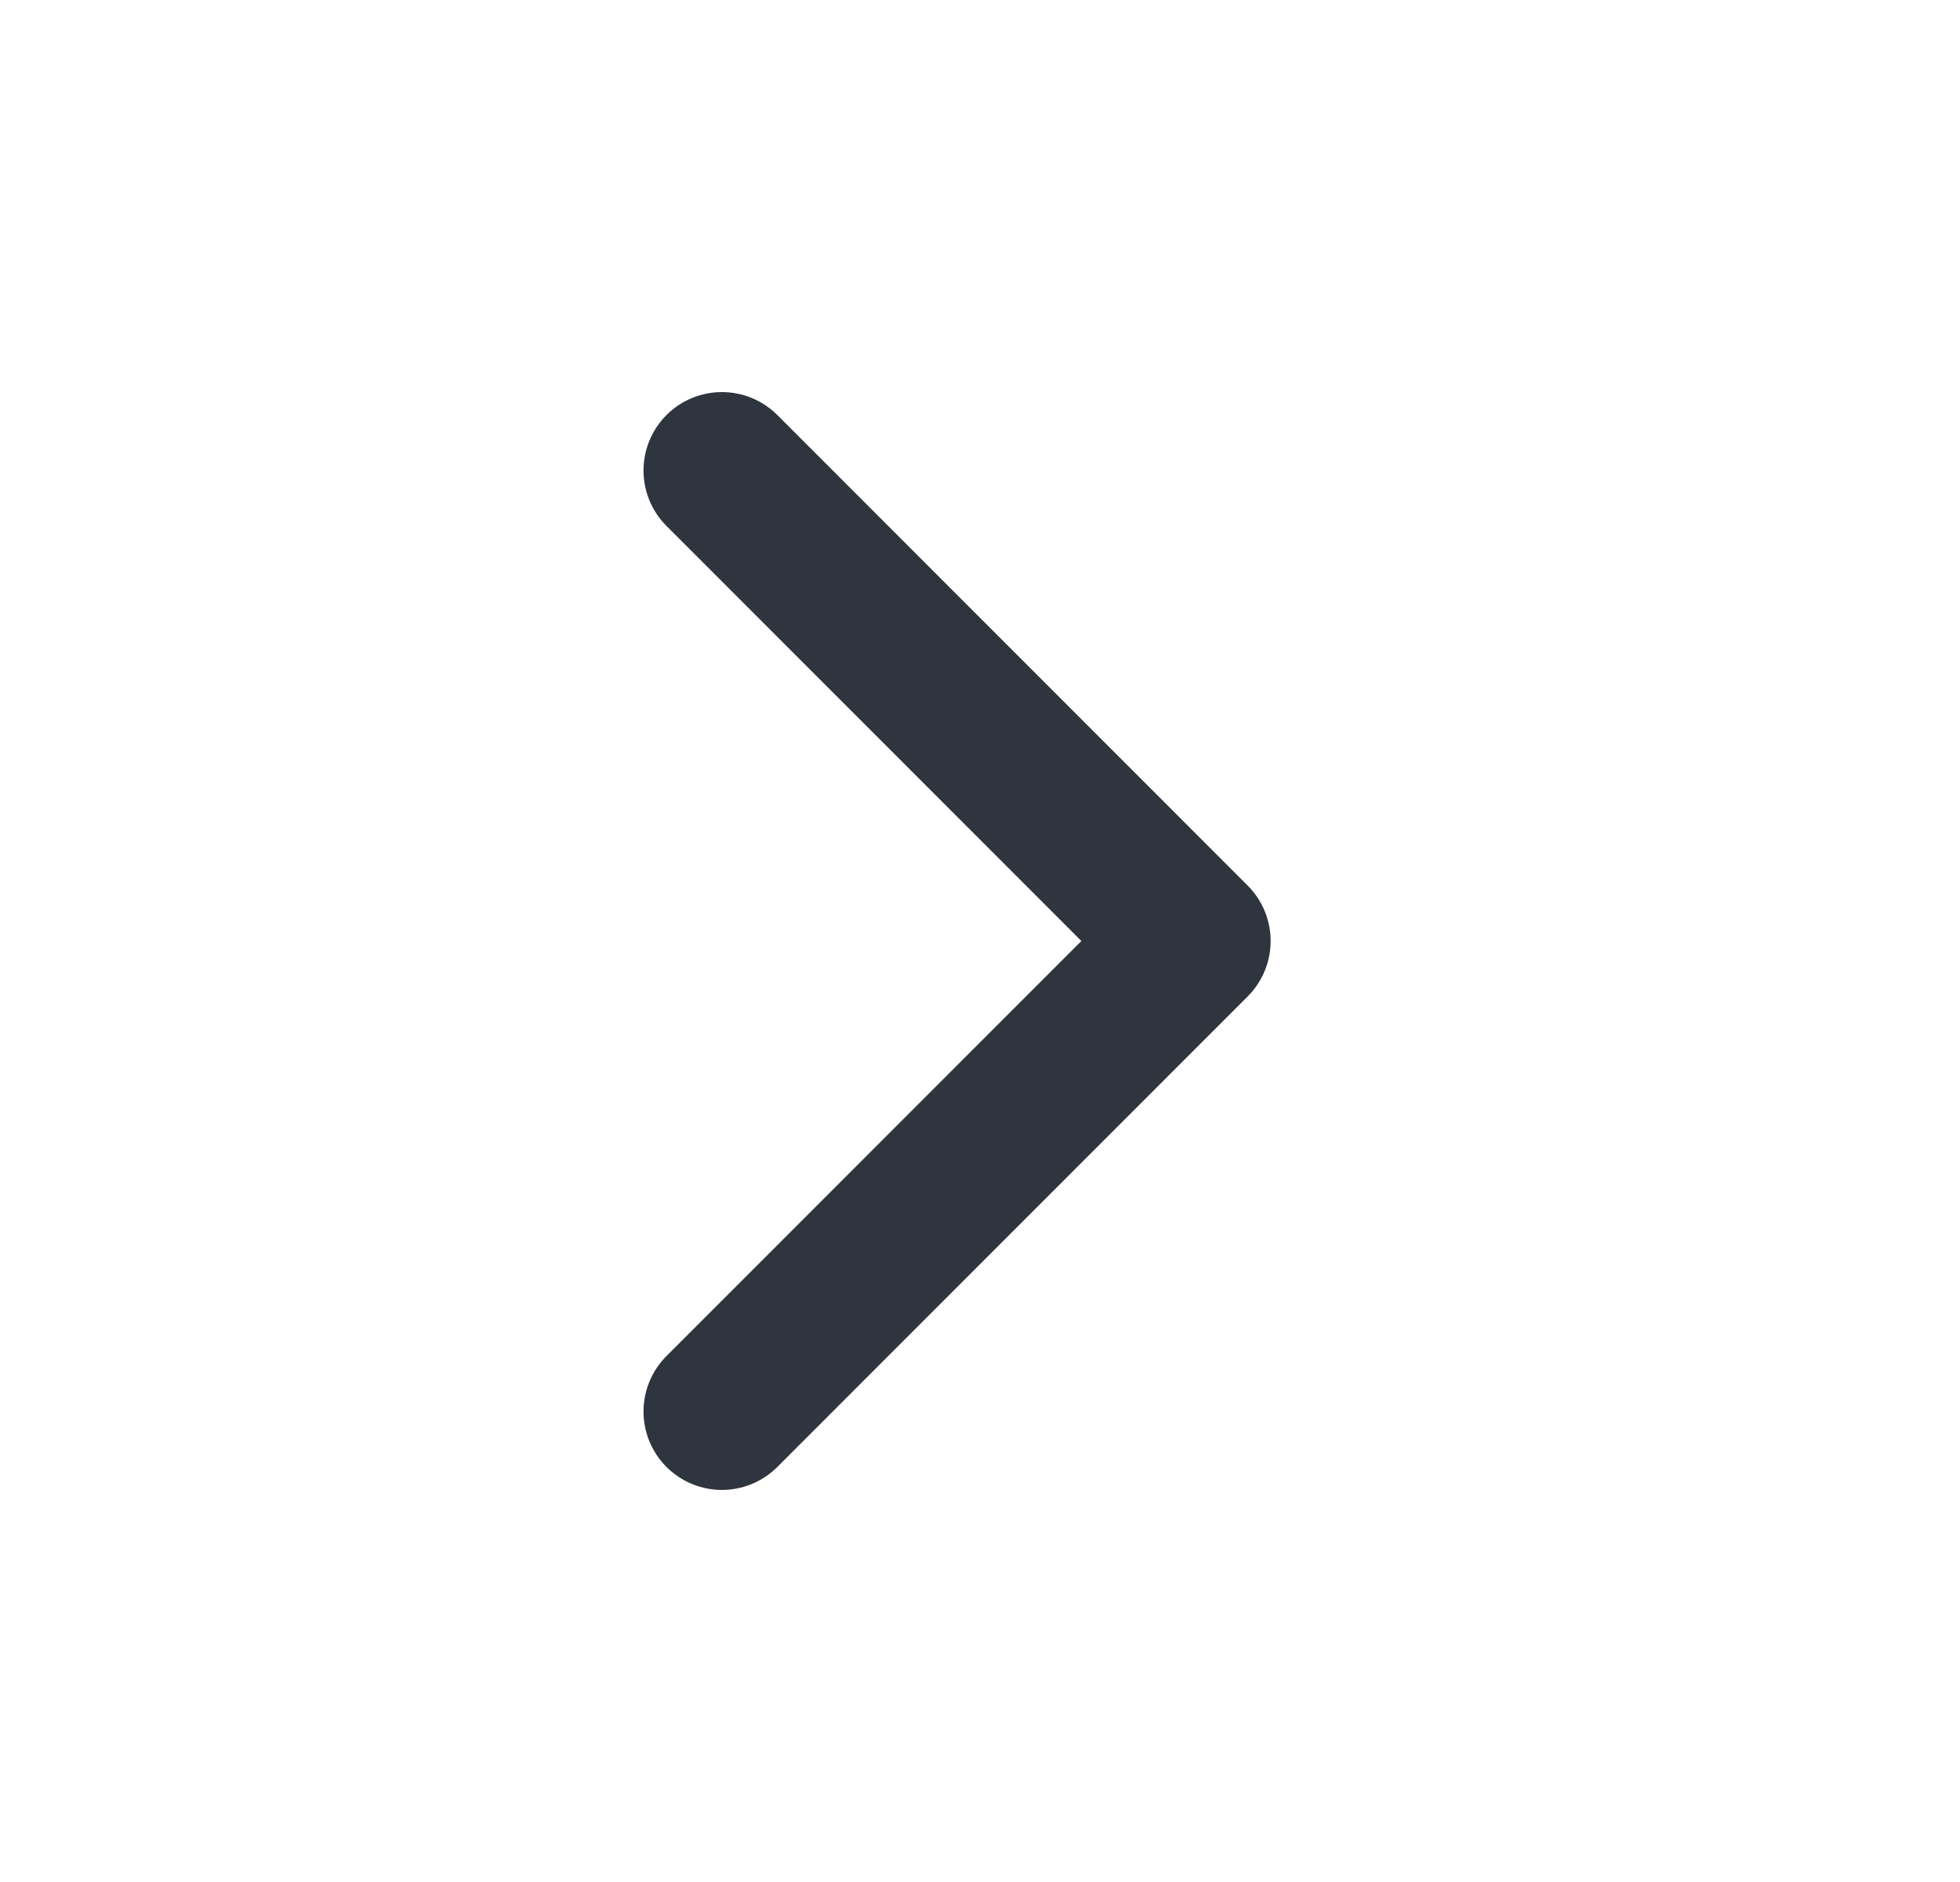
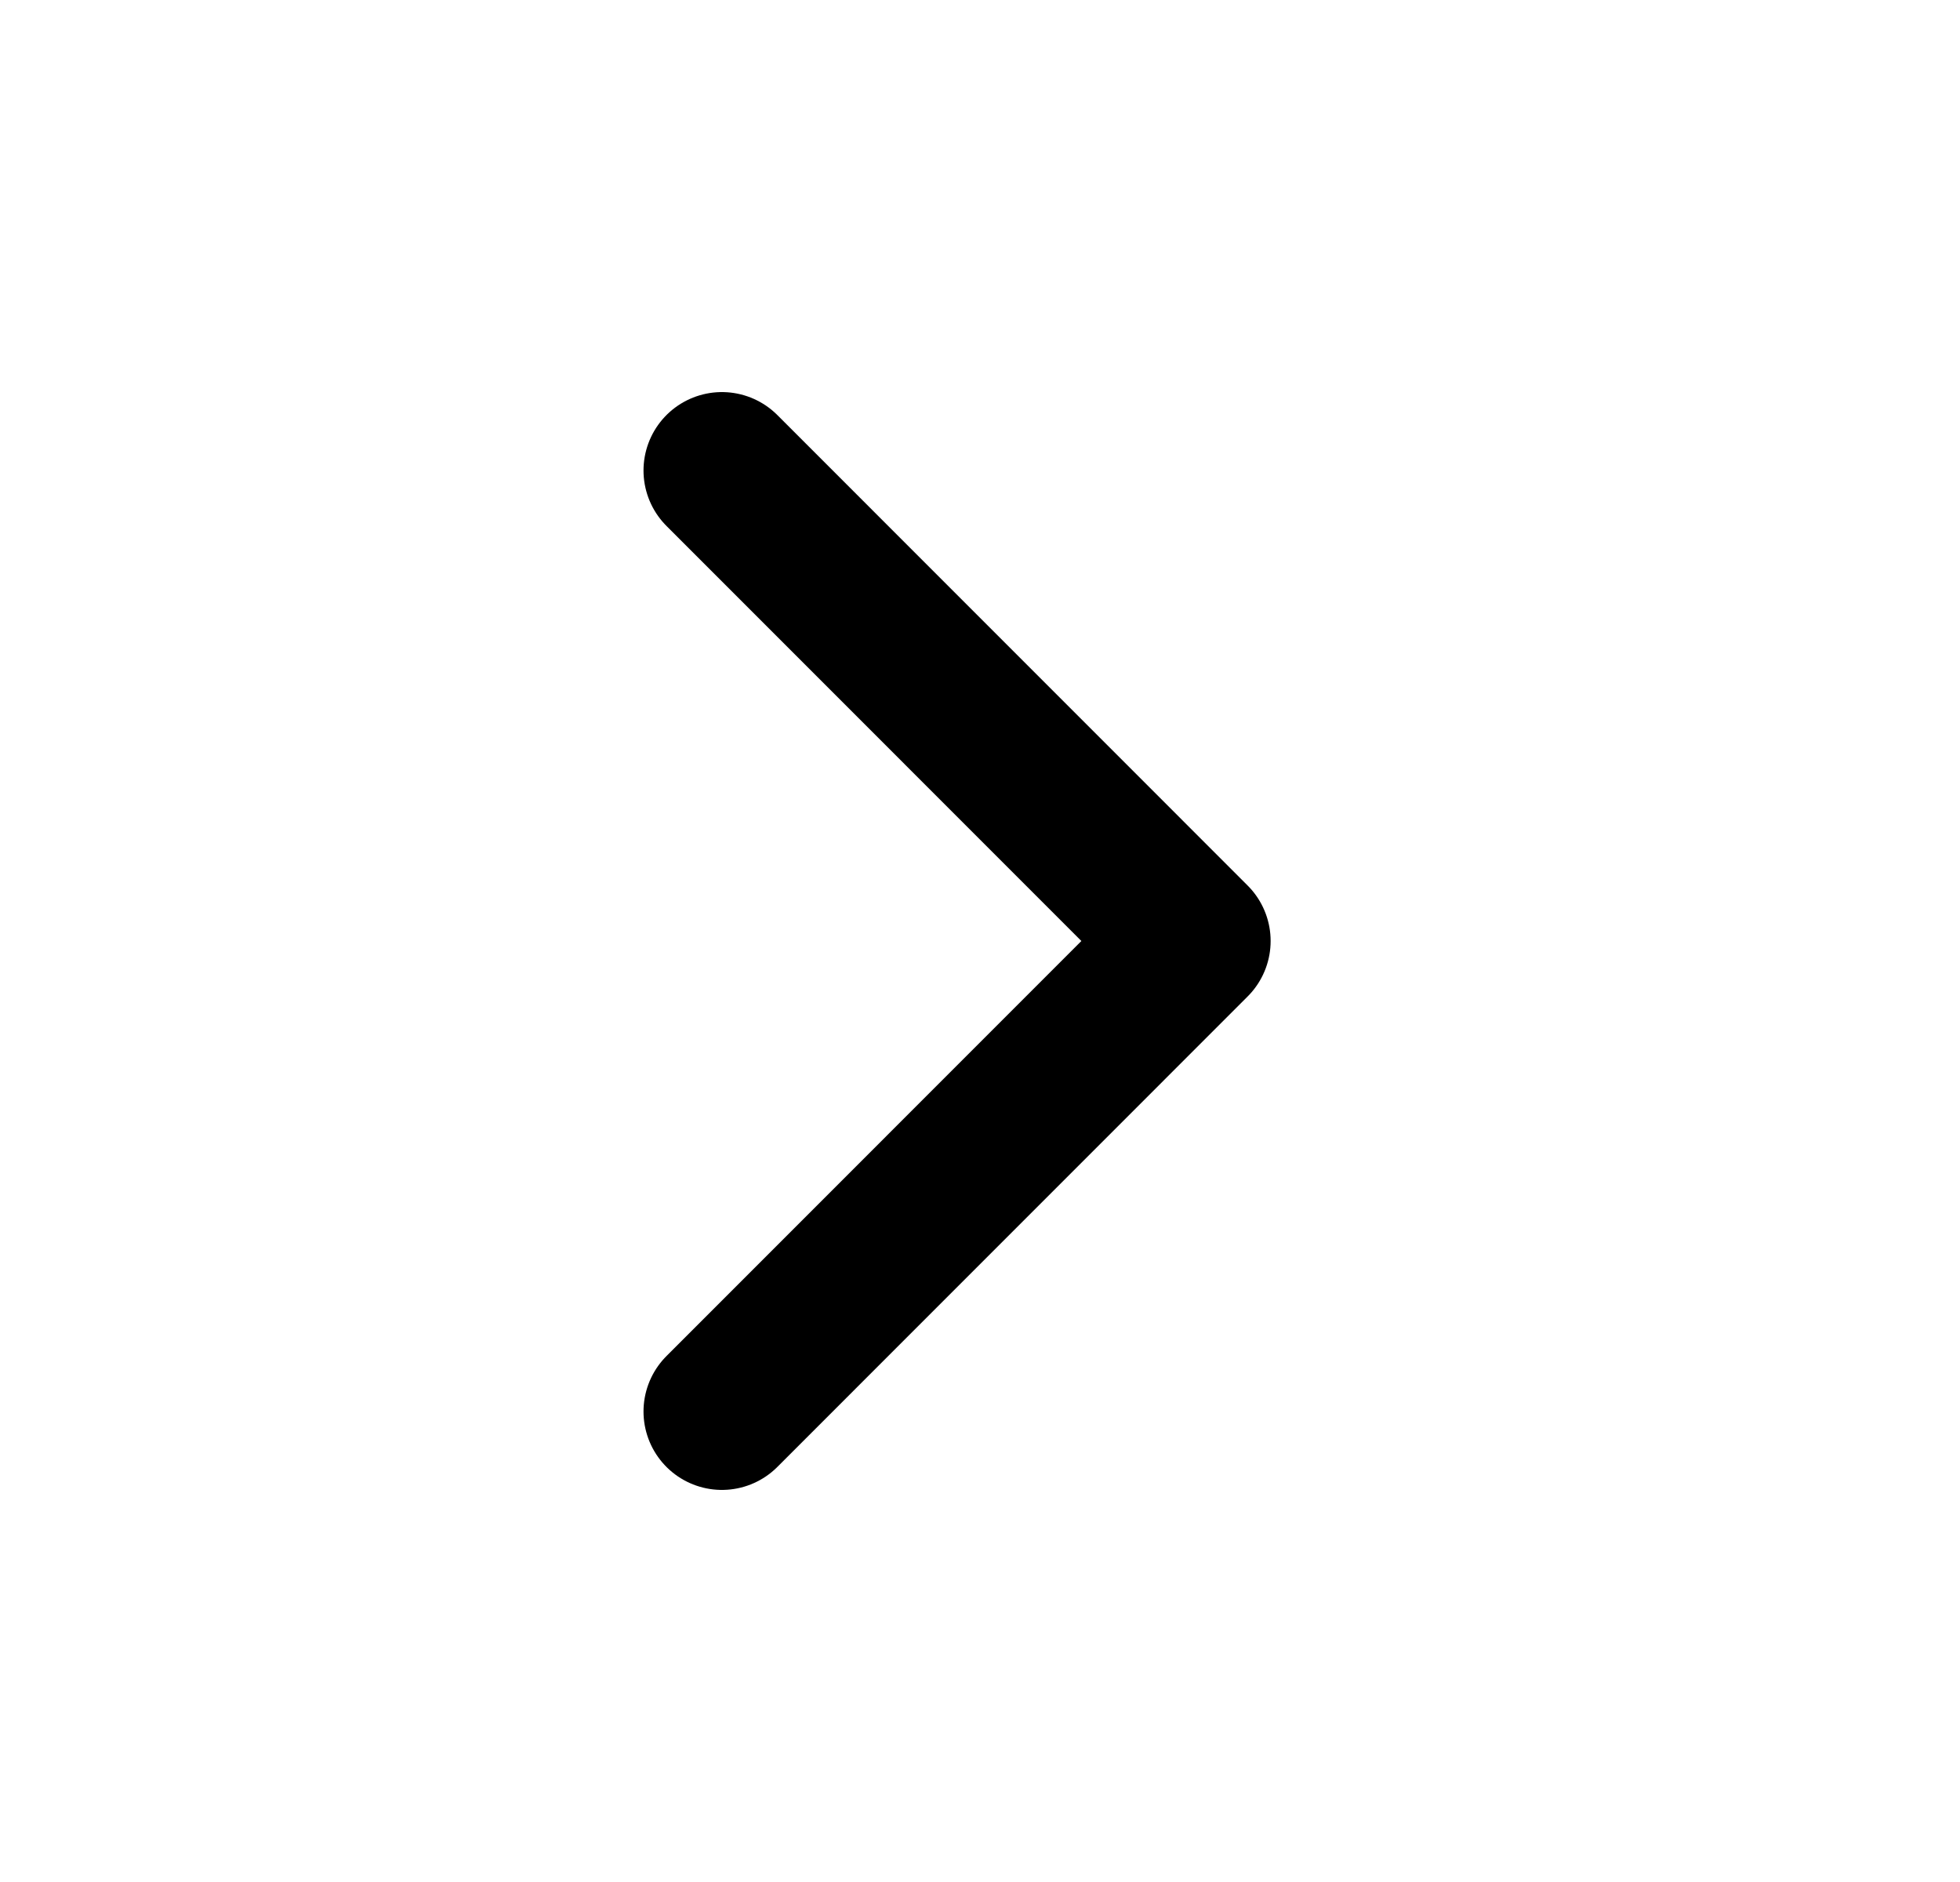
<svg xmlns="http://www.w3.org/2000/svg" width="25" height="24" viewBox="0 0 25 24" fill="none">
-   <path d="M9.208 18L15.207 12L9.208 6" stroke="#2F353F" stroke-width="2" stroke-linecap="round" stroke-linejoin="round" />
+   <path d="M9.208 18L15.207 12L9.208 6" stroke="currentColor" stroke-width="2" stroke-linecap="round" stroke-linejoin="round" />
</svg>
